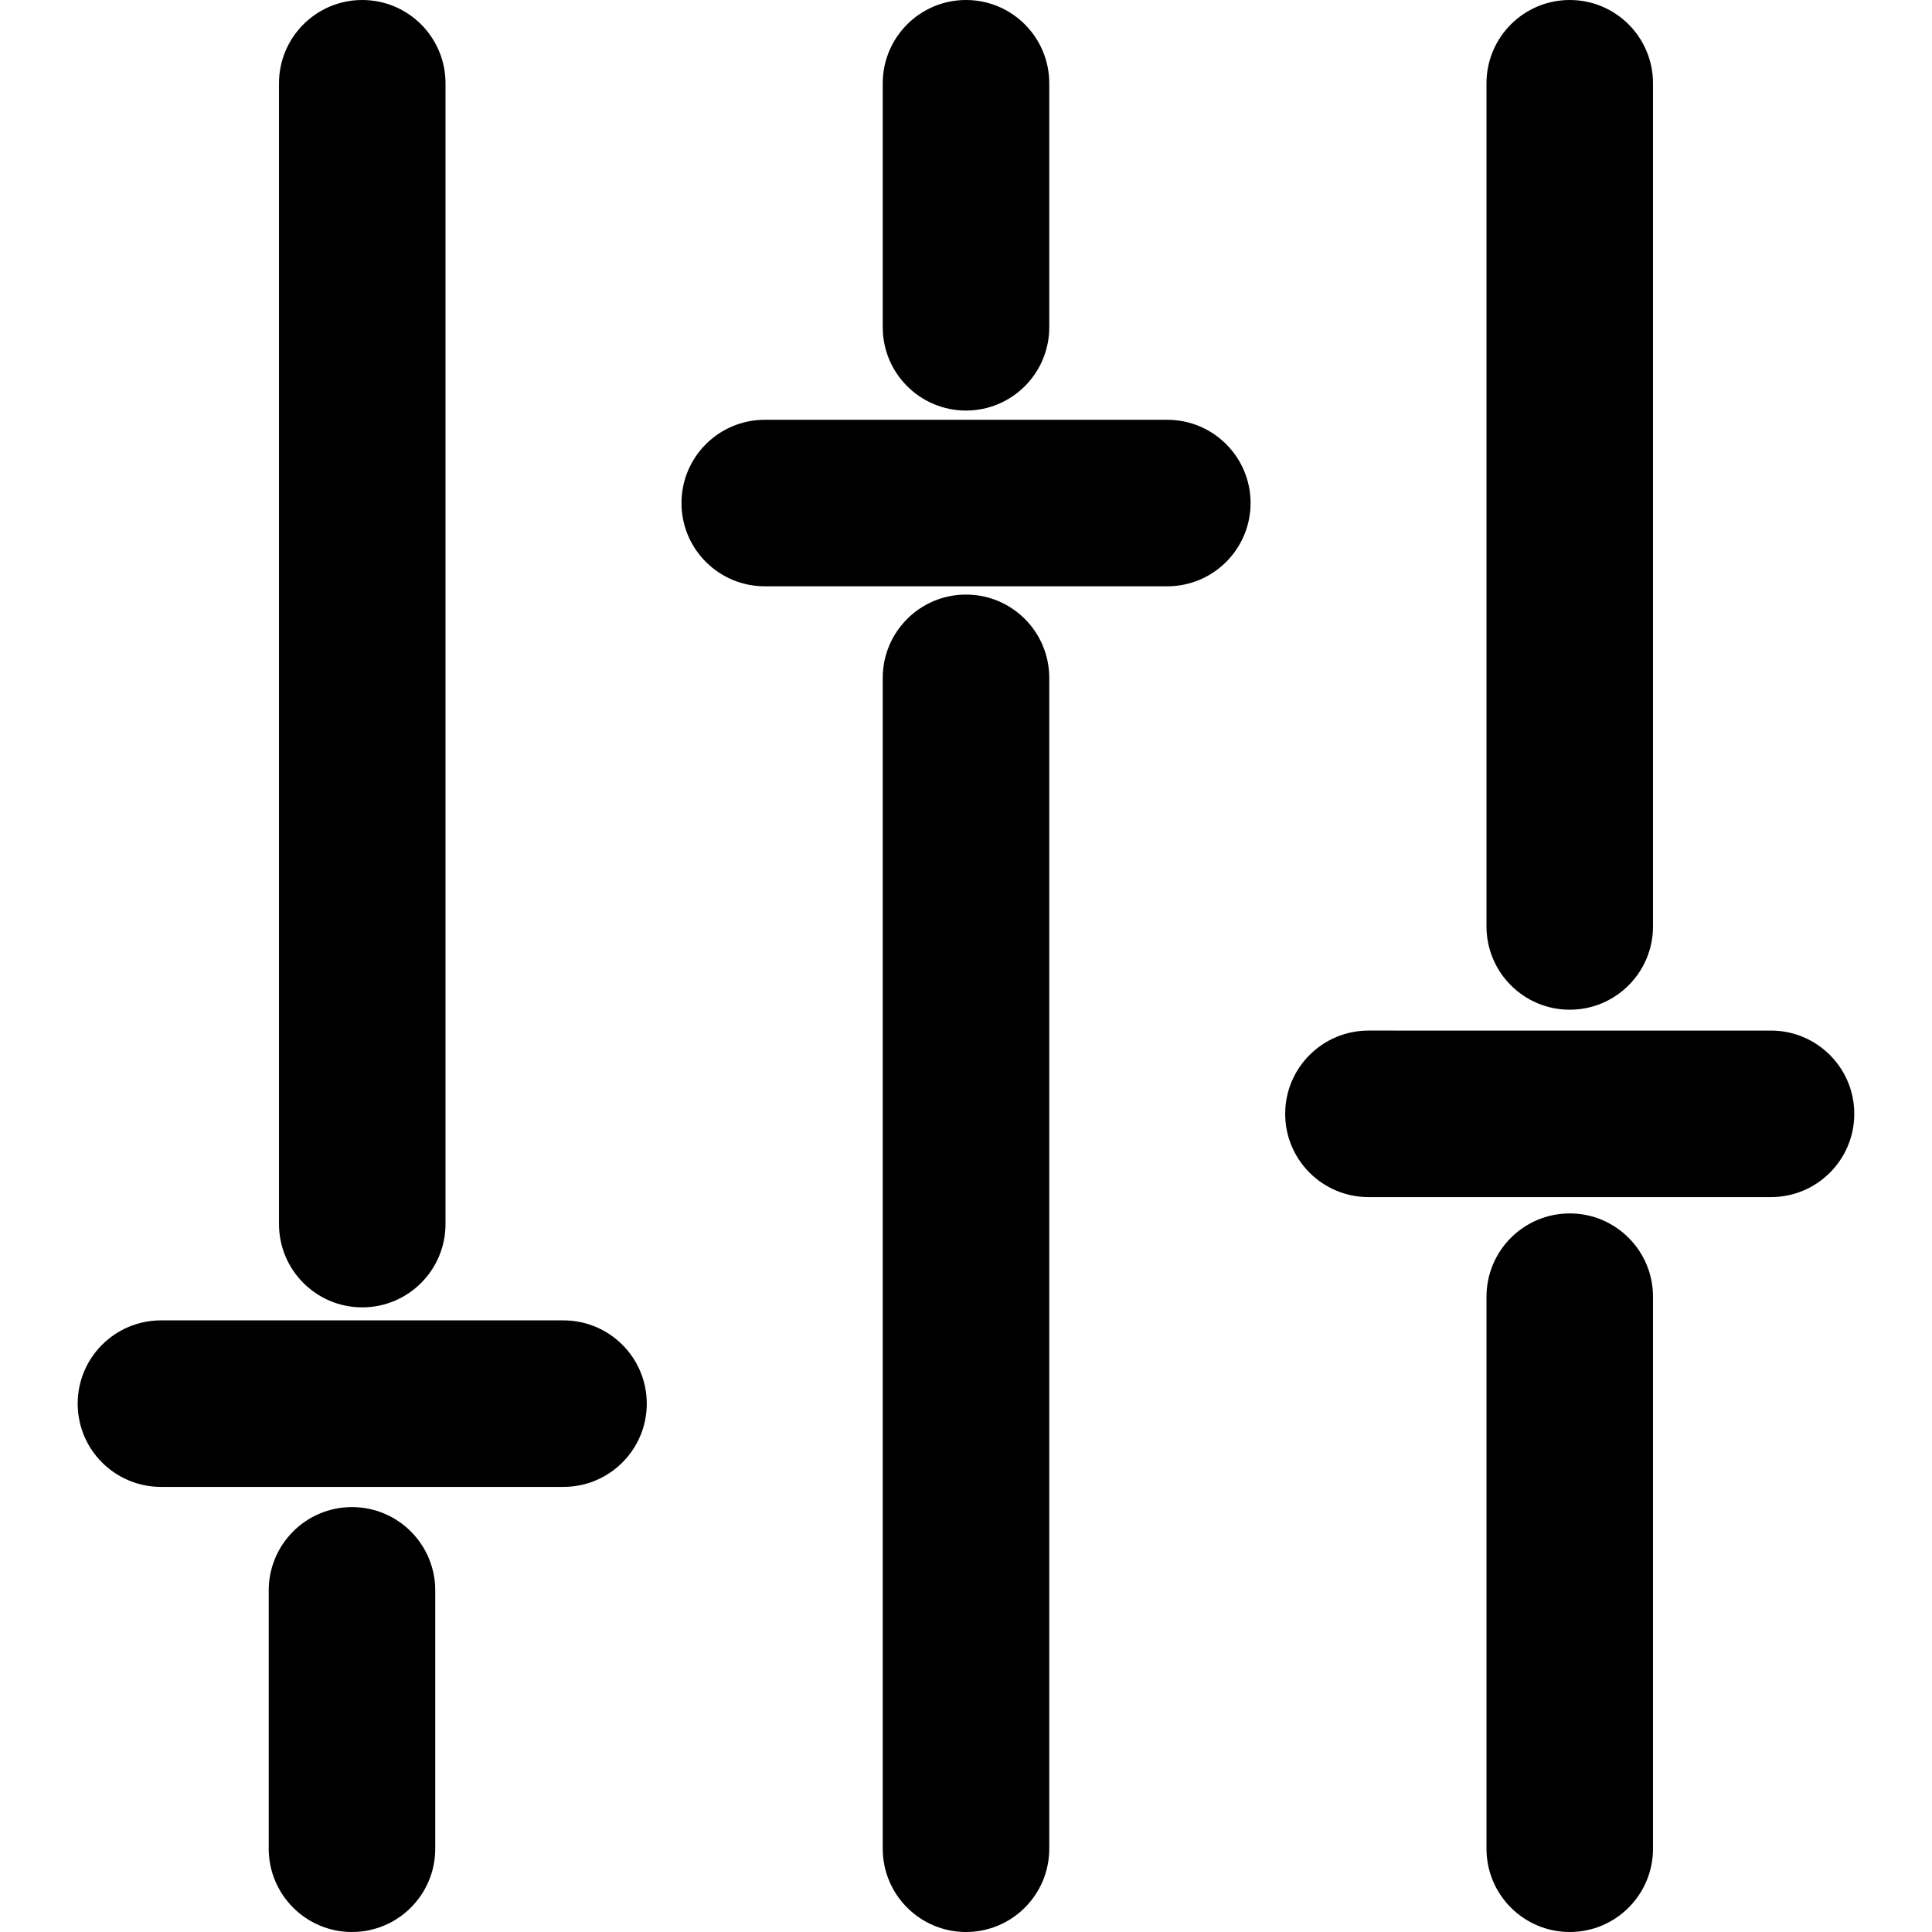
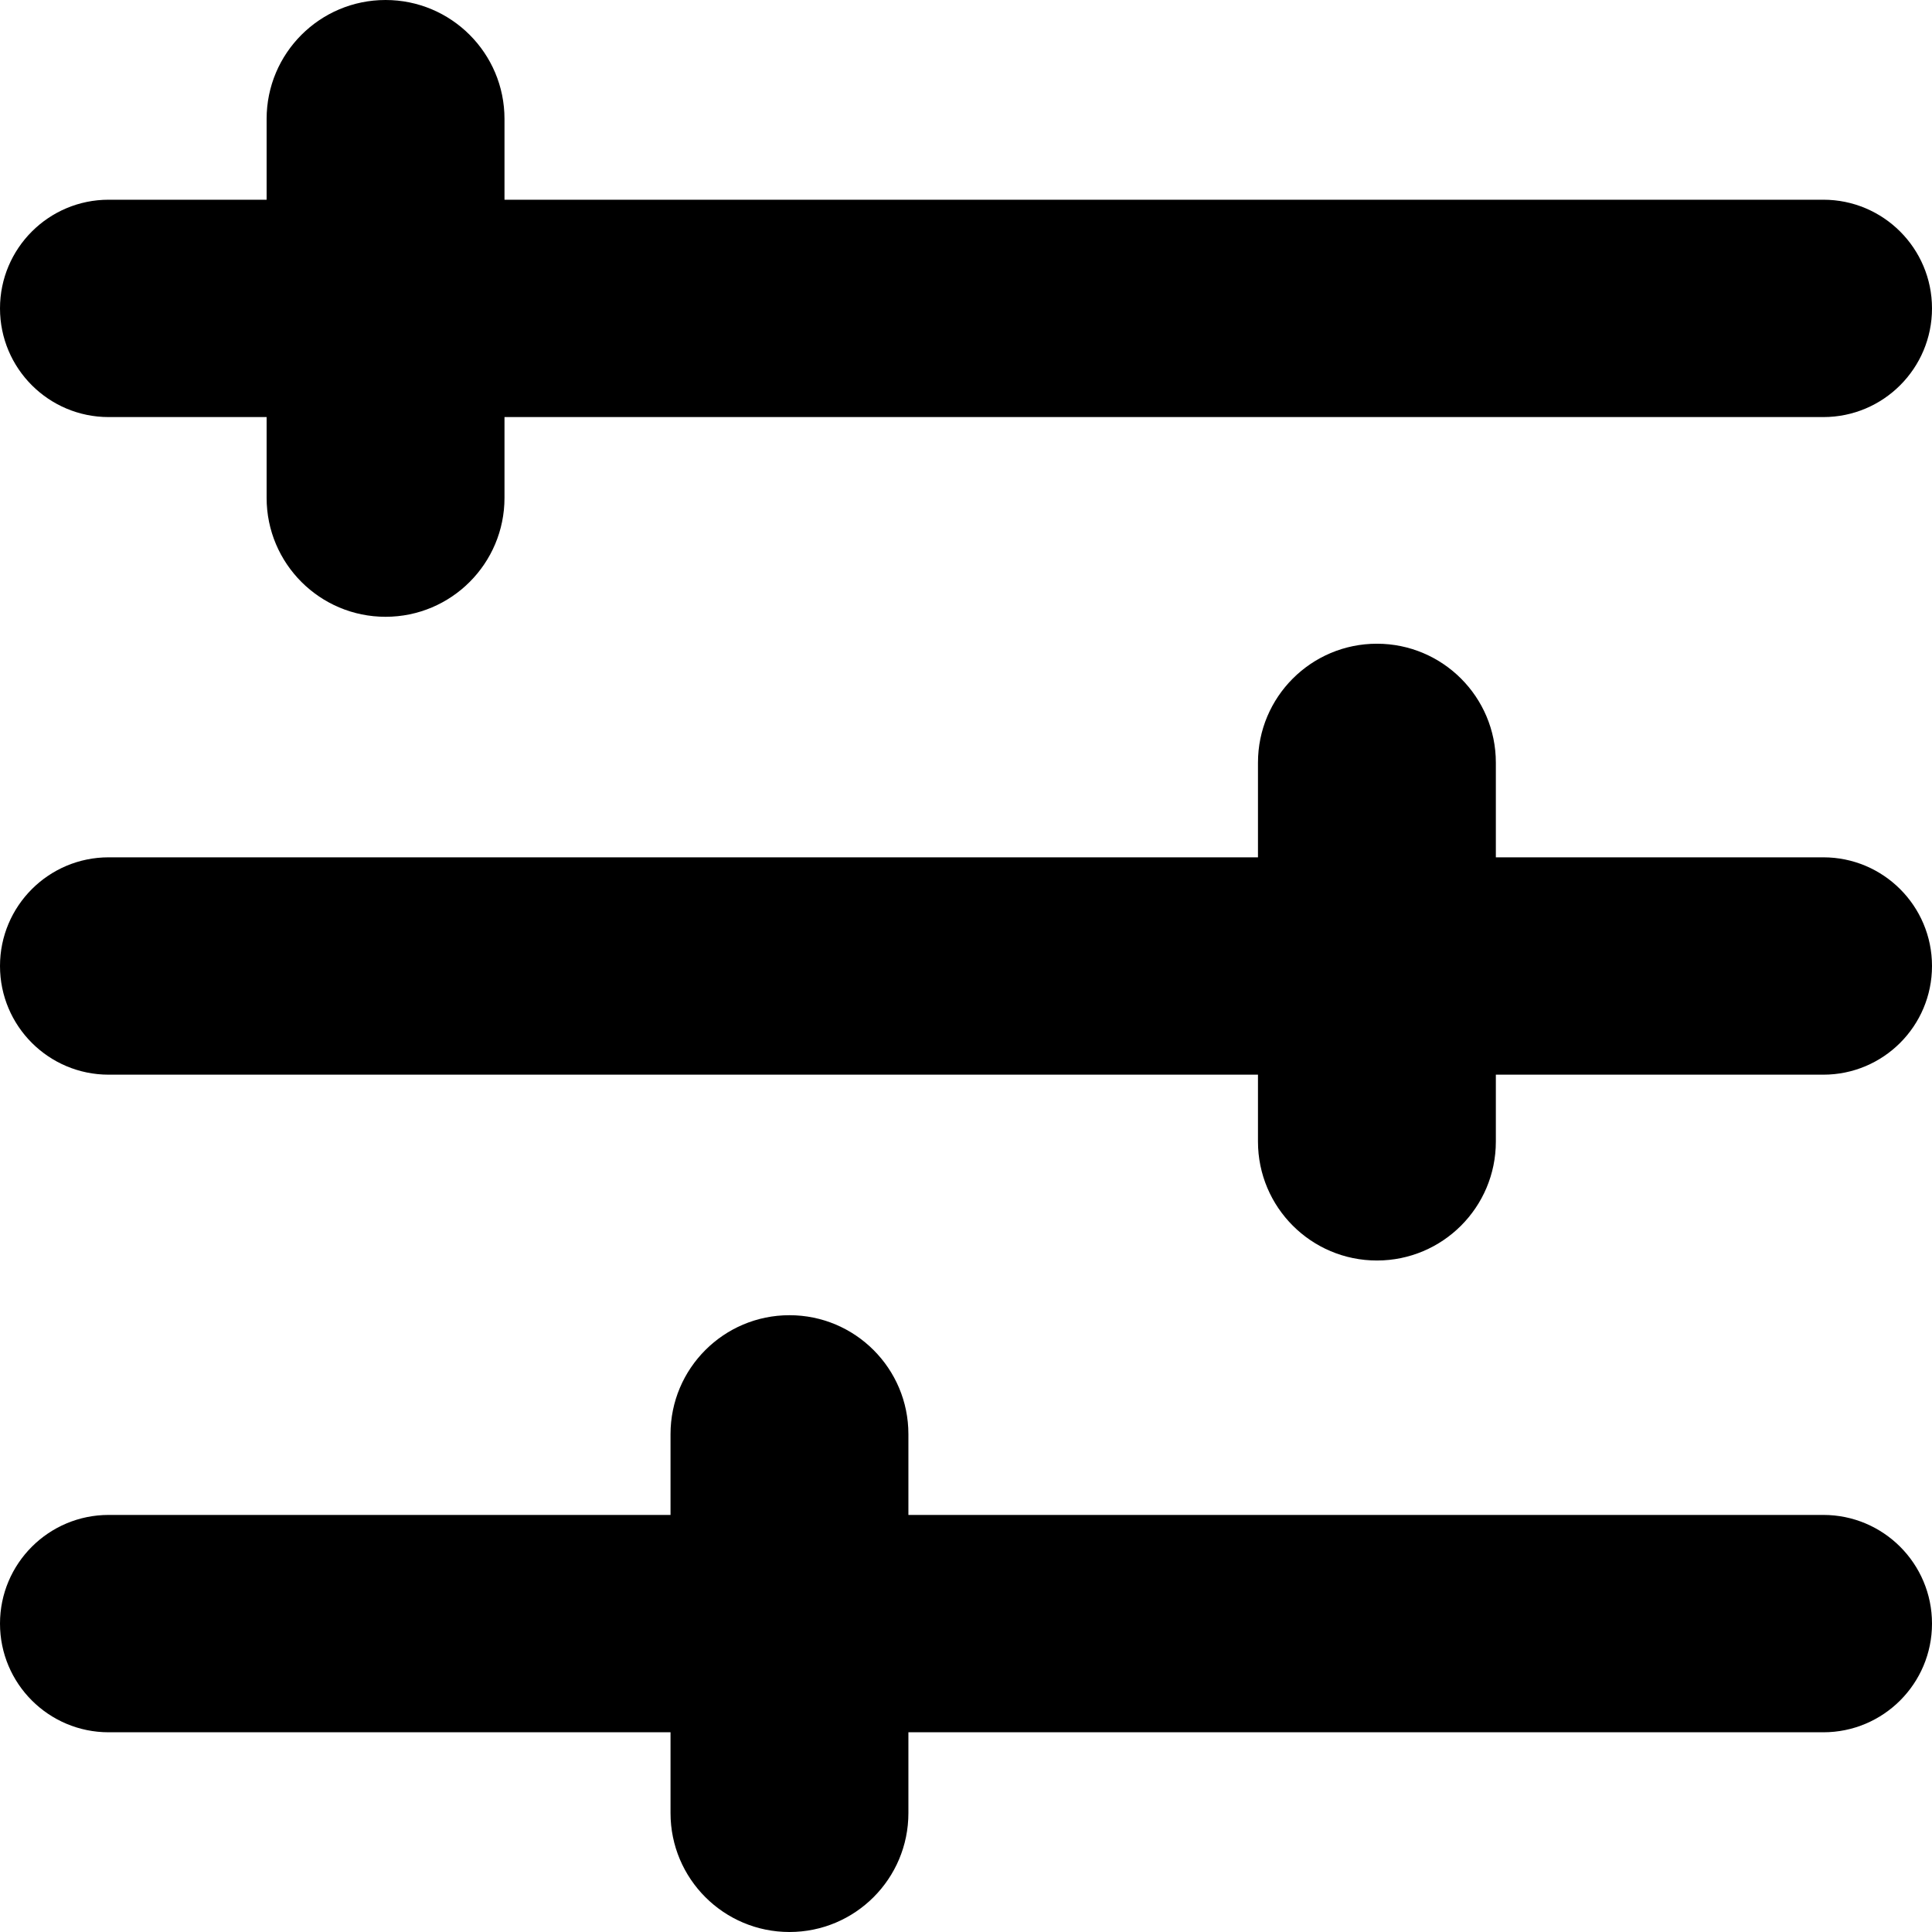
- <svg xmlns="http://www.w3.org/2000/svg" width="16" height="16" viewBox="0 0 14.713 16">
-   <rect x="2.31" y="9.267" width="1.379" height="4.713" rx="0.69" transform="translate(-9.2672 14.6238) rotate(-89.9999)" />
-   <rect x="6.667" y="4.924" width="1.379" height="11.076" rx="0.69" />
-   <rect x="11.667" width="1.379" height="8.362" rx="0.69" />
-   <rect x="12.31" y="6.867" width="1.379" height="4.713" rx="0.69" transform="translate(3.1328 22.2238) rotate(-89.9998)" />
-   <rect x="7.31" y="1.809" width="1.379" height="4.713" rx="0.69" transform="translate(3.1912 12.1655) rotate(-89.9999)" />
-   <rect x="6.667" width="1.379" height="3.4" rx="0.69" />
-   <rect x="11.667" y="10.049" width="1.379" height="5.951" rx="0.69" />
-   <rect x="1.667" width="1.379" height="10.827" rx="0.69" />
-   <rect x="1.582" y="12.481" width="1.379" height="3.519" rx="0.69" />
+ <svg xmlns="http://www.w3.org/2000/svg" width="16" height="16" viewBox="0 0 16 16">
+   <rect y="7.1" width="16" height="1.8" rx="0.9" />
+   <rect y="1.654" width="16" height="1.8" rx="0.9" />
+   <rect y="12.546" width="16" height="1.8" rx="0.9" />
+   <rect x="2.208" width="1.97" height="5.108" rx="0.985" />
+   <rect x="5.553" y="10.892" width="1.97" height="5.108" rx="0.985" />
+   <rect x="10.418" y="5.331" width="1.97" height="5.108" rx="0.985" />
</svg>
